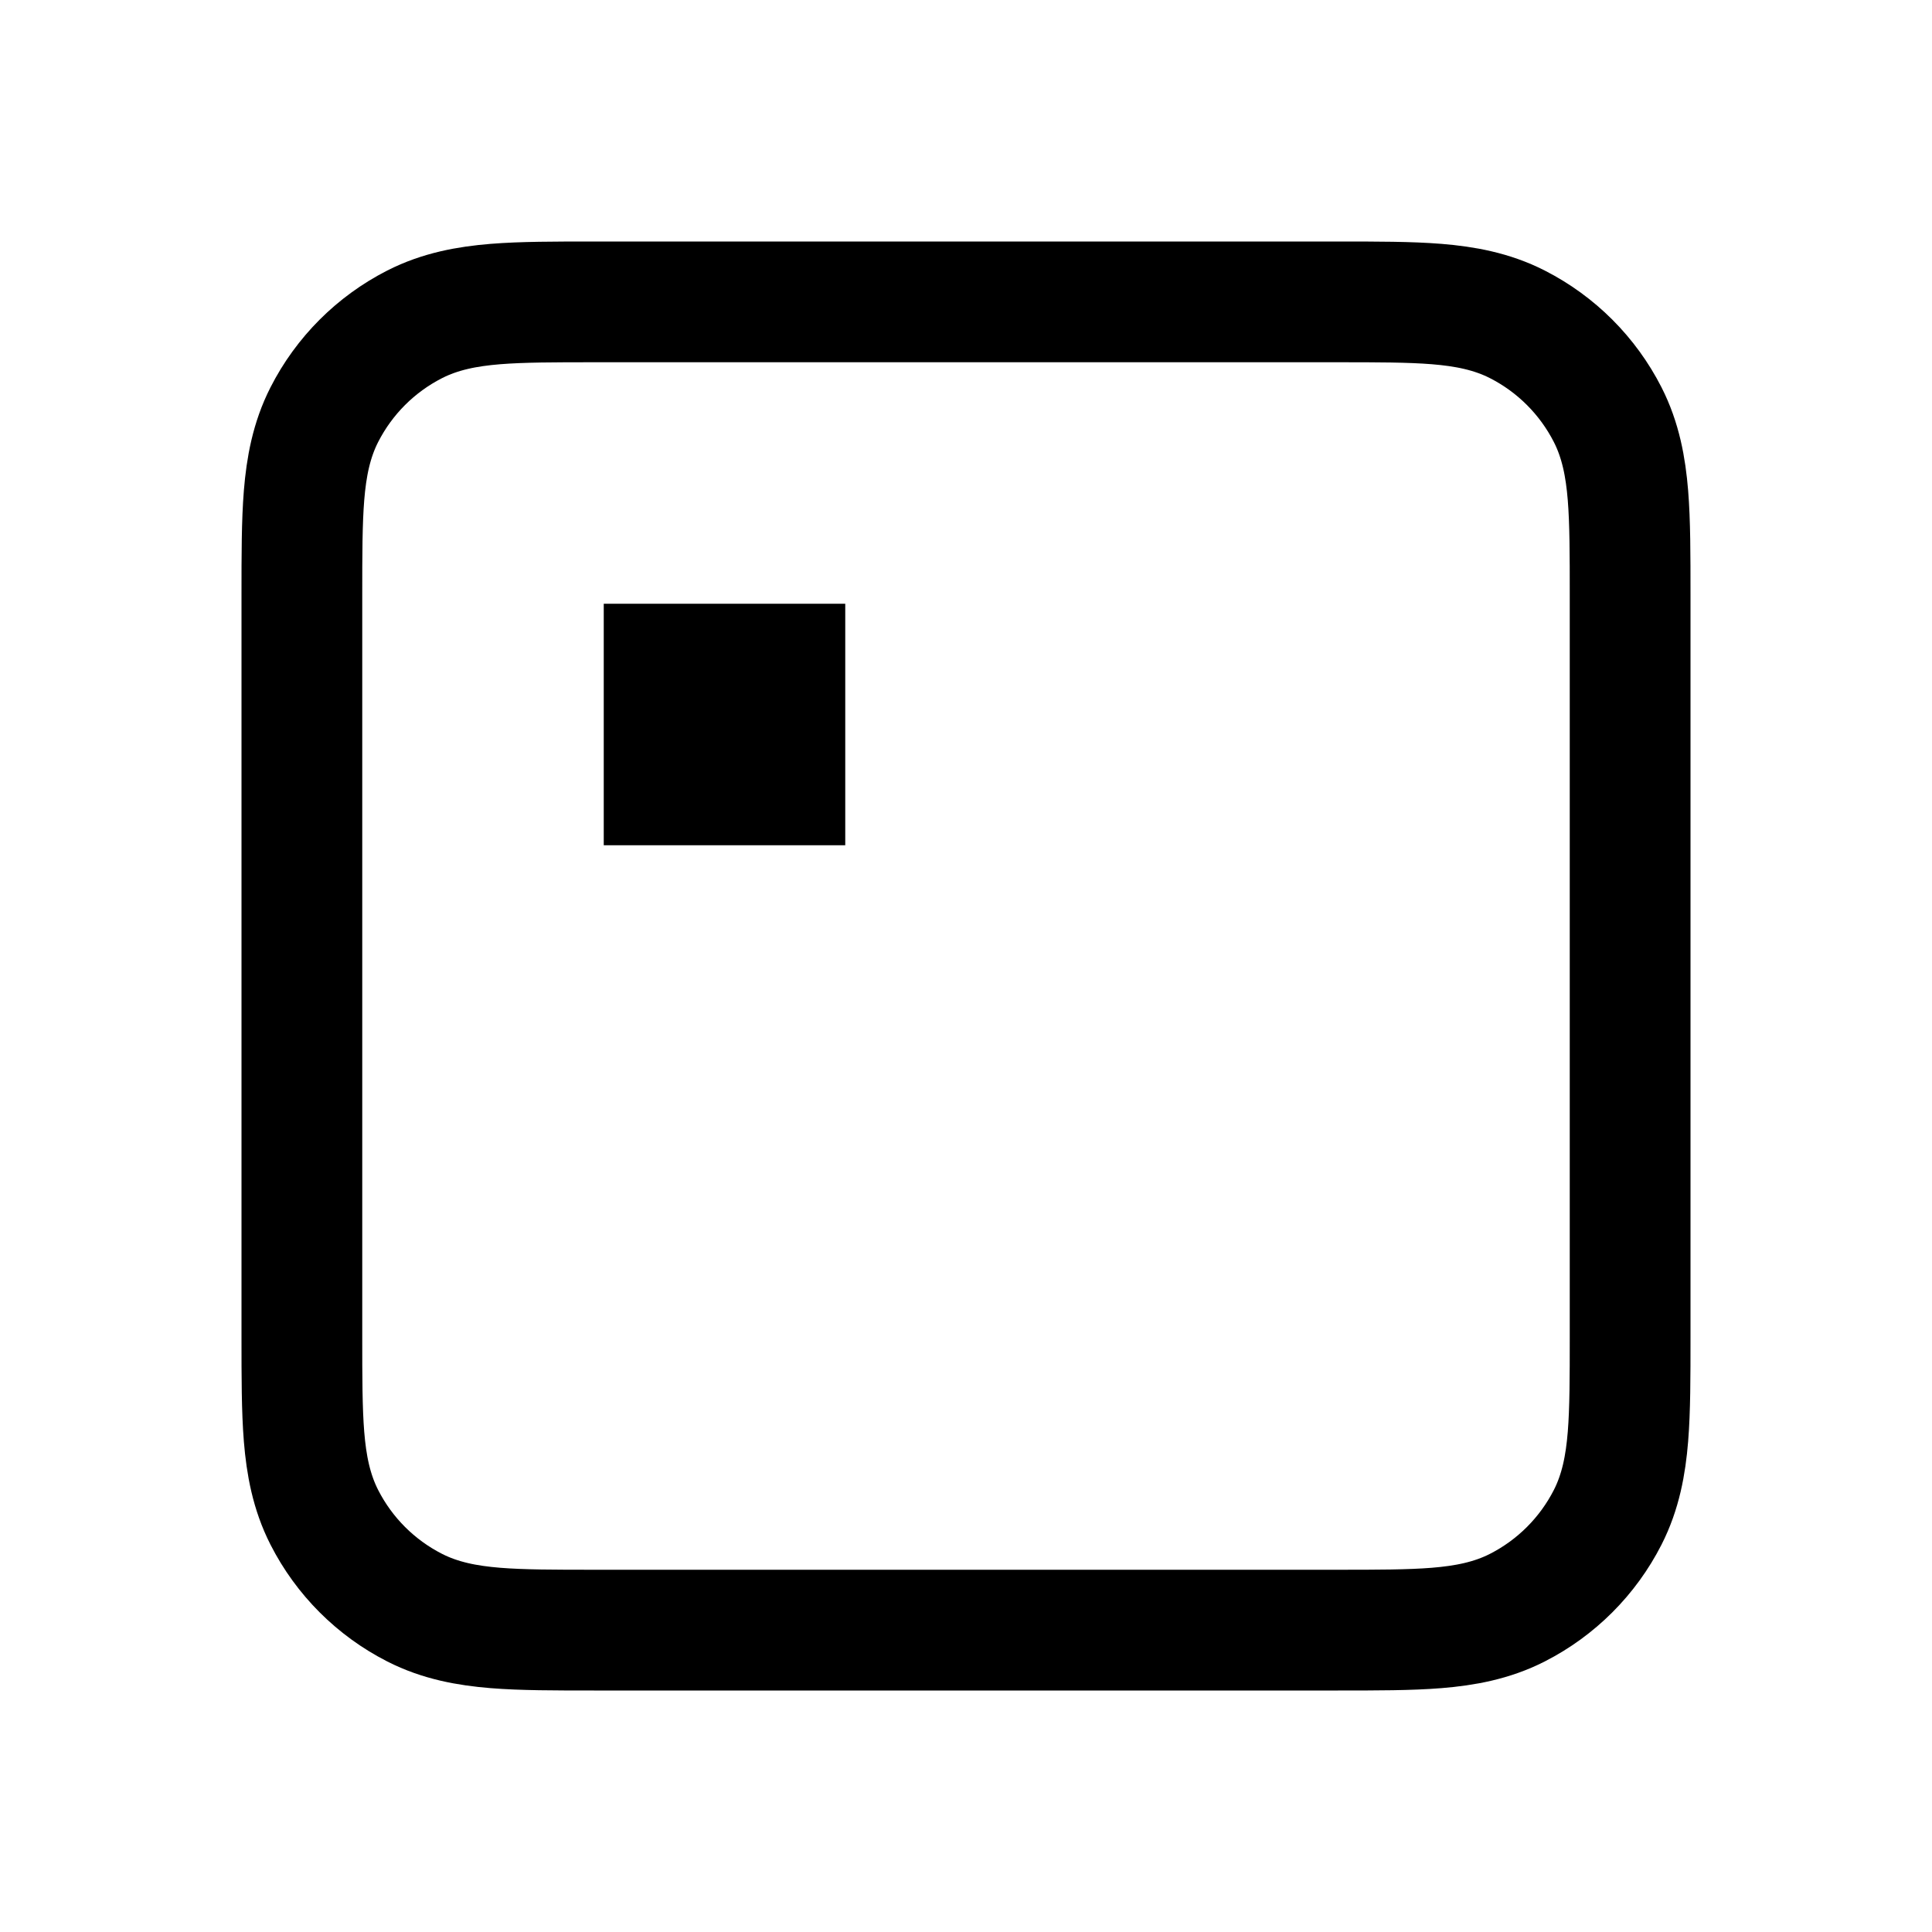
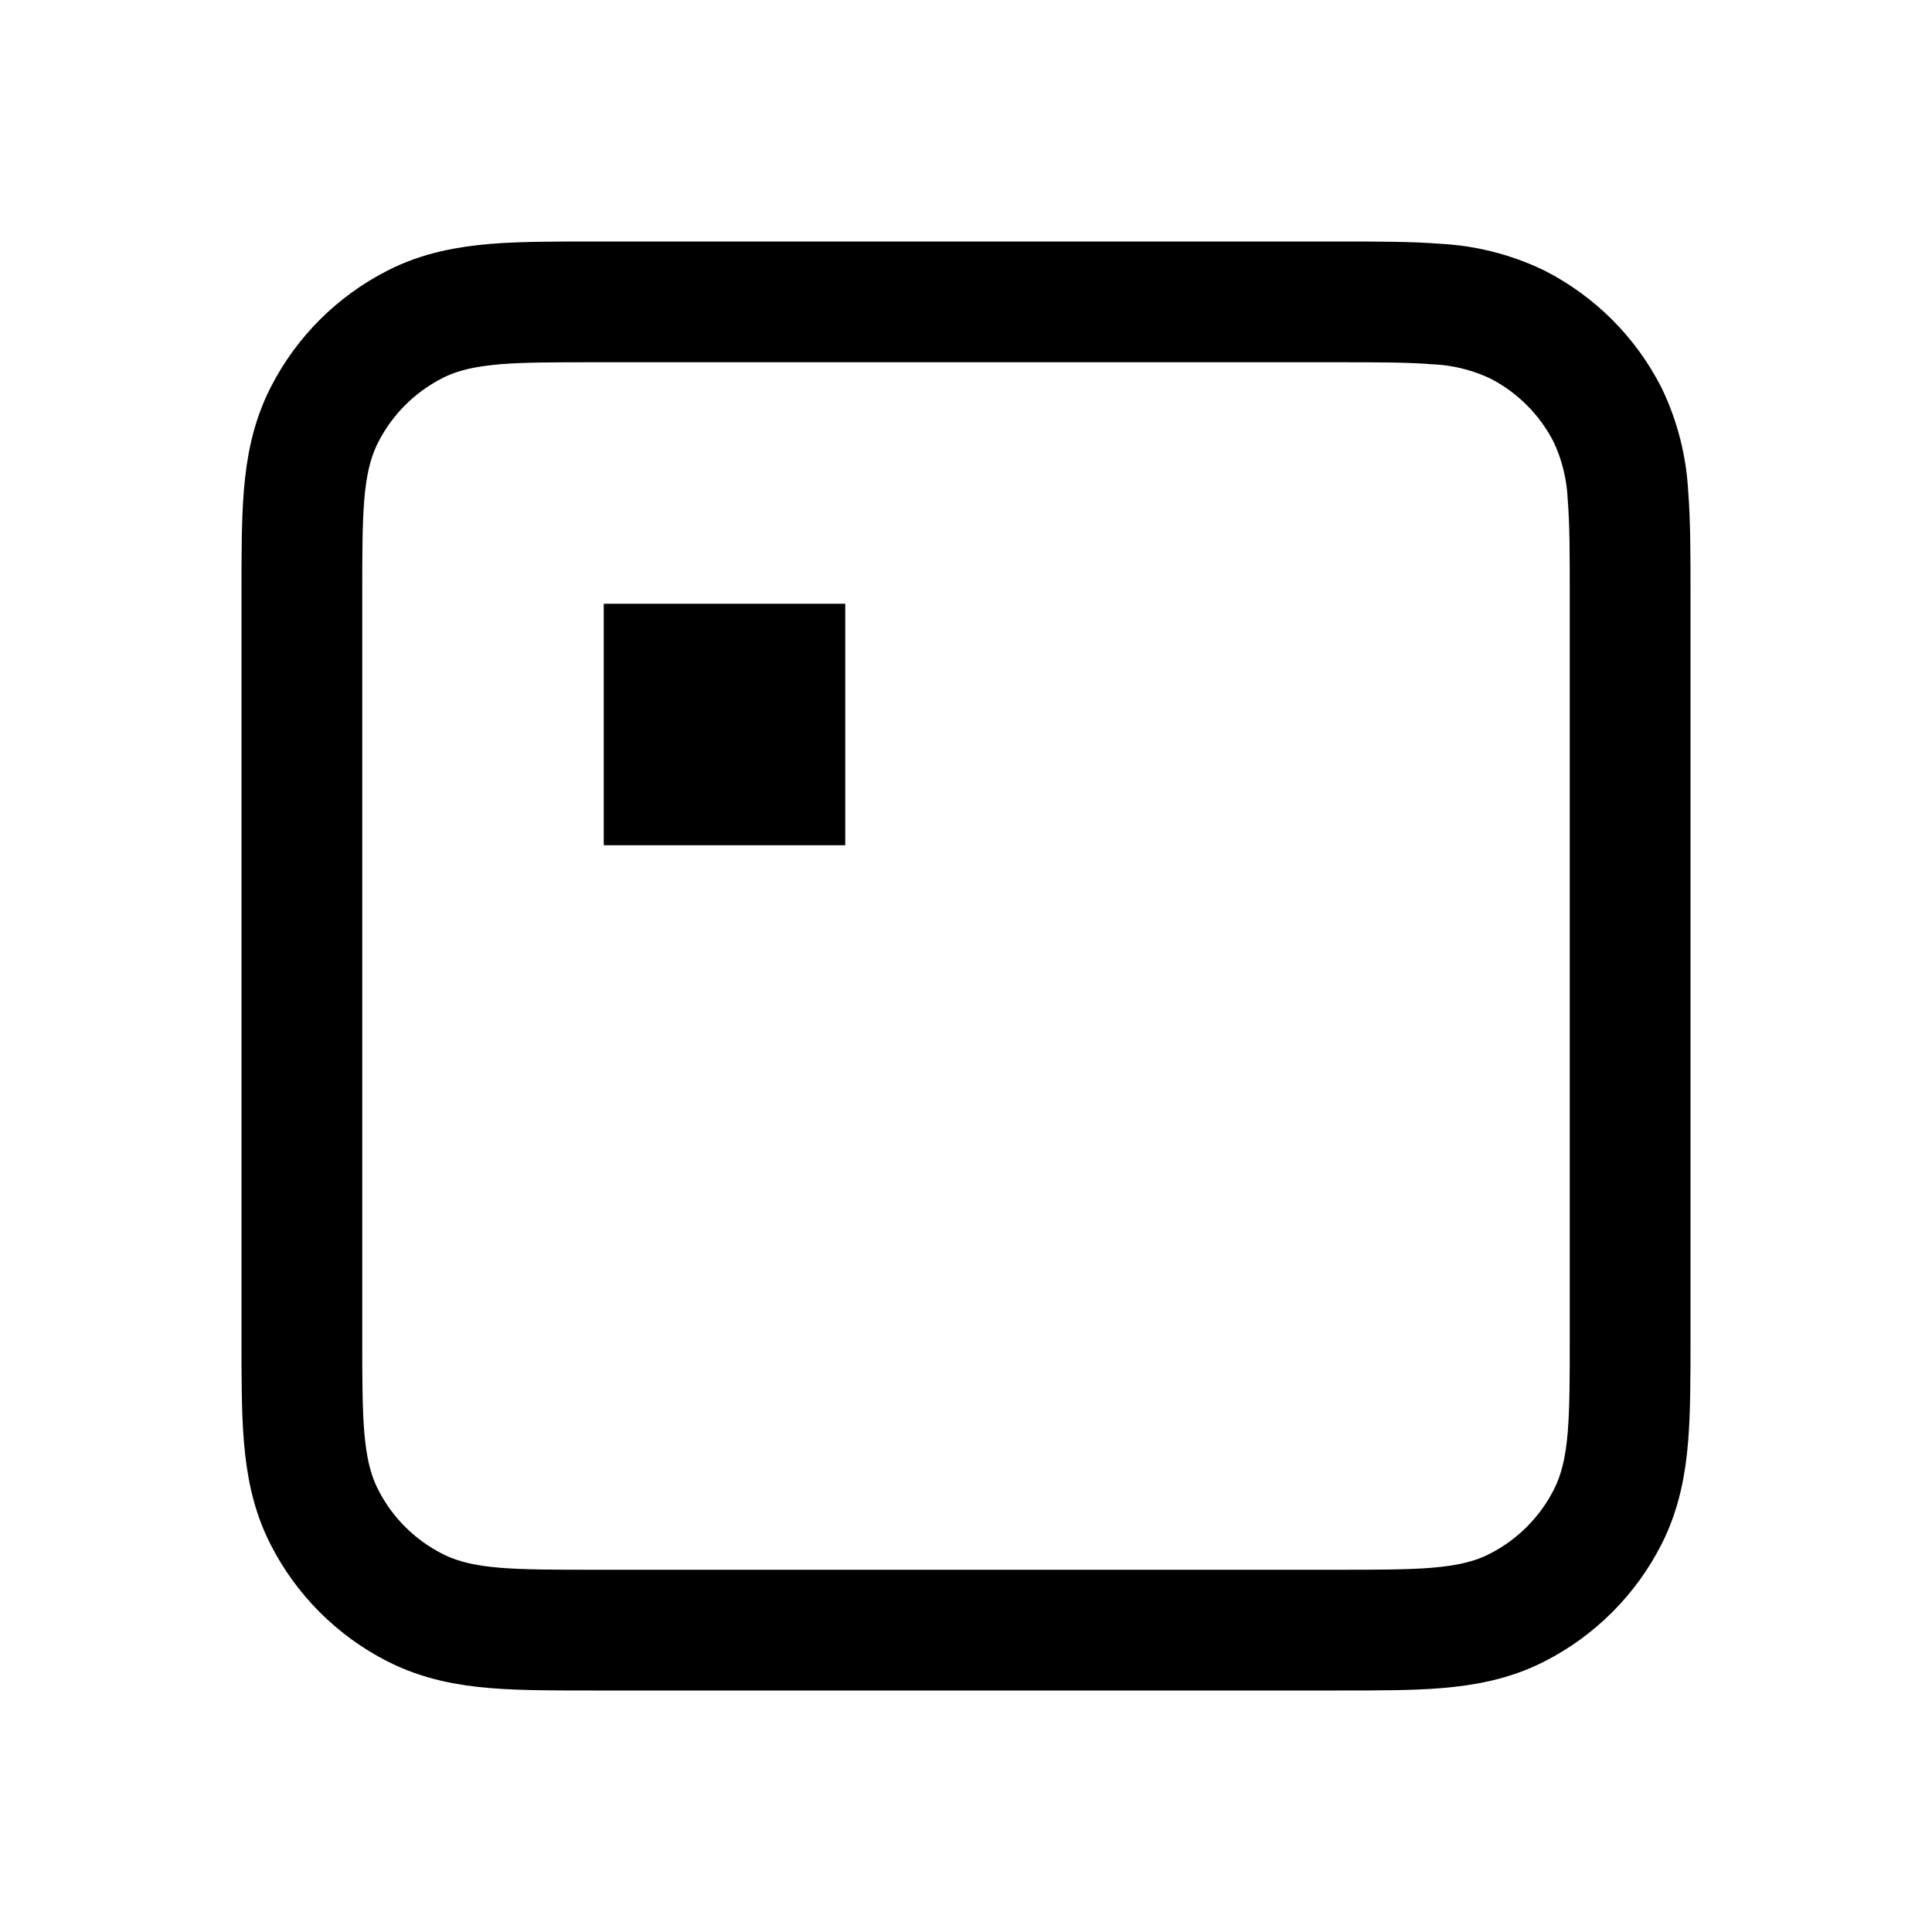
<svg xmlns="http://www.w3.org/2000/svg" fill="none" viewBox="0 0 16 16">
-   <path d="M13.5 11.061V4.919c0-.322 0-.594-.018-.817-.019-.233-.06-.456-.168-.668a1.713 1.713 0 0 0-.748-.748c-.212-.108-.435-.149-.668-.168C11.675 2.5 11.403 2.5 11.081 2.5H4.919c-.322 0-.594 0-.817.018-.233.019-.456.06-.668.168a1.712 1.712 0 0 0-.748.748c-.108.212-.149.435-.168.668C2.5 4.325 2.5 4.597 2.5 4.919V11.081c0 .322 0 .594.018.817.019.233.06.456.168.668.164.322.426.584.748.748.212.108.435.149.668.168.223.018.494.018.817.018H11.081c.322 0 .594 0 .817-.018.233-.019.456-.06.668-.168a1.713 1.713 0 0 0 .748-.748c.108-.212.149-.435.168-.668.018-.223.018-.494.018-.817v-.02Z" stroke="currentColor" stroke-linecap="square" />
+   <path stroke="currentColor" stroke-linecap="square" d="M13.5 11.06V4.92c0-.323 0-.595-.018-.817a1.748 1.748 0 0 0-.169-.668 1.713 1.713 0 0 0-.748-.748 1.745 1.745 0 0 0-.668-.169c-.222-.018-.494-.018-.816-.018H4.919c-.322 0-.594 0-.816.018-.233.02-.456.06-.668.169a1.712 1.712 0 0 0-.748.748c-.108.212-.15.434-.169.668-.018.222-.018.494-.018.816v6.162c0 .322 0 .594.018.816.02.234.06.456.169.668.164.322.426.584.748.748.212.108.434.15.668.169.222.018.494.018.816.018h6.162c.322 0 .594 0 .816-.018.234-.02.456-.06.668-.169a1.713 1.713 0 0 0 .748-.748c.108-.212.15-.434.169-.668.018-.222.018-.494.018-.816v-.02Z" />
  <path fill="currentColor" d="M5 5h2v2H5z" />
</svg>
